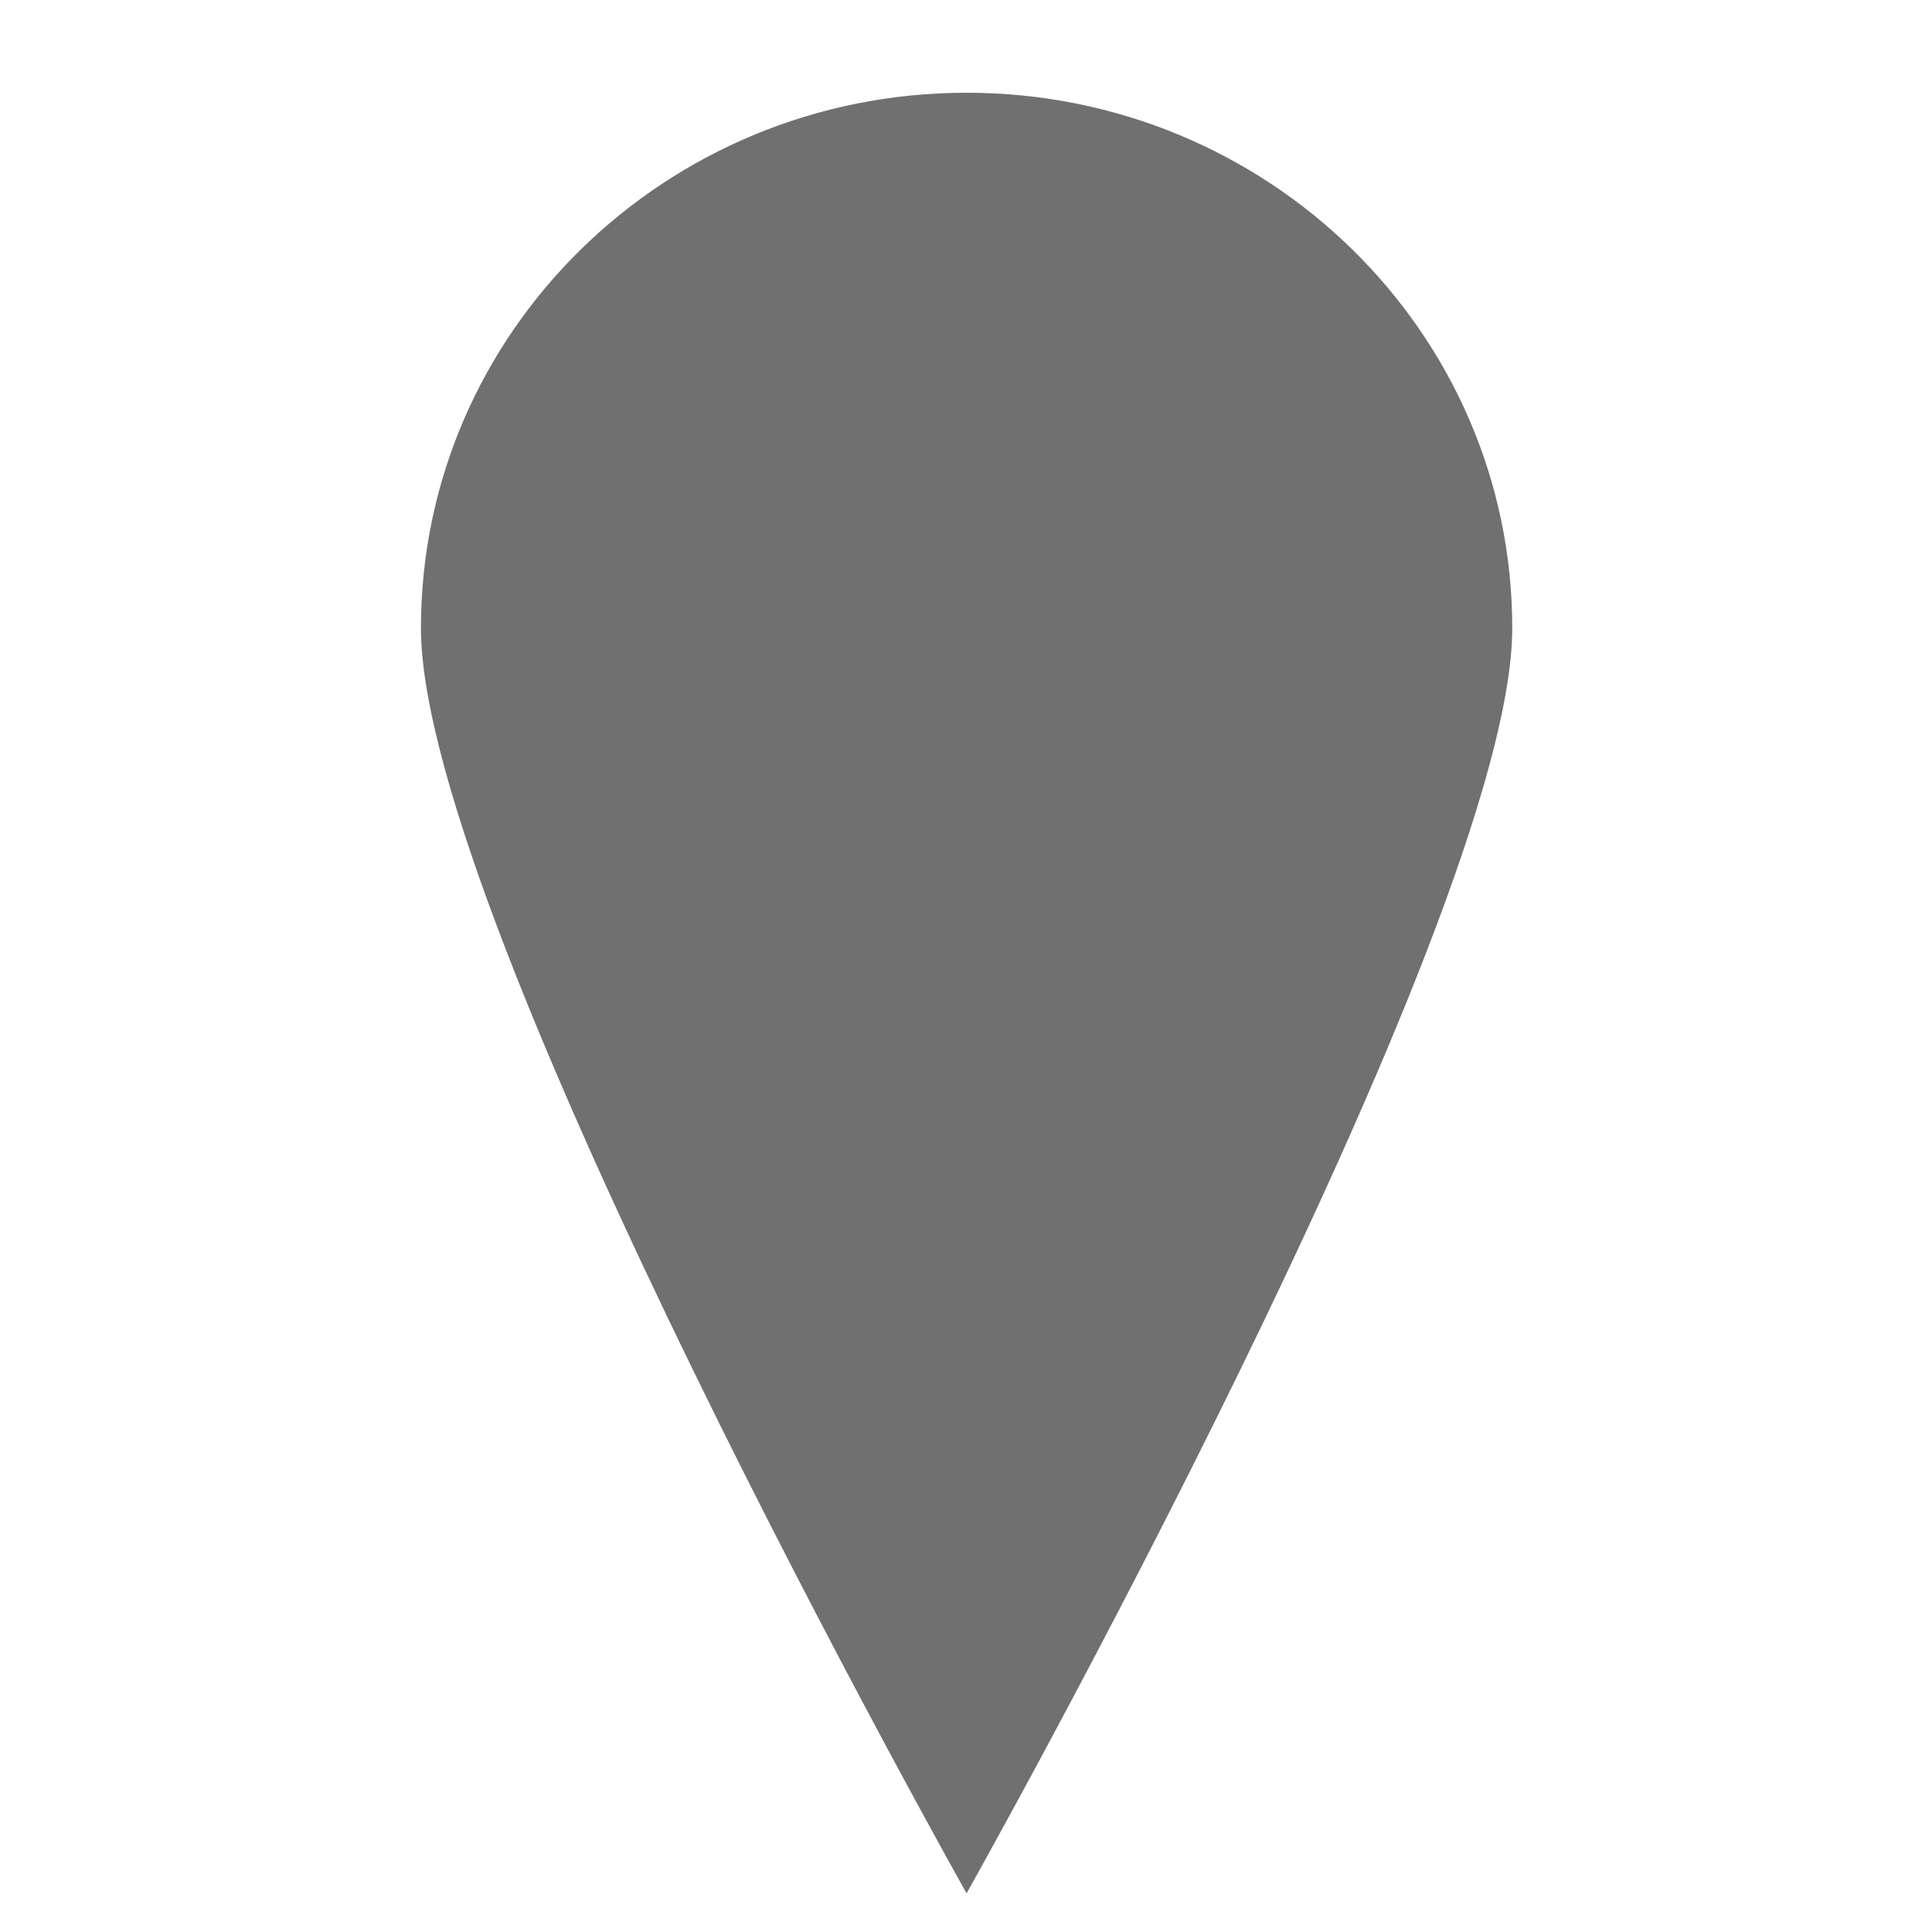
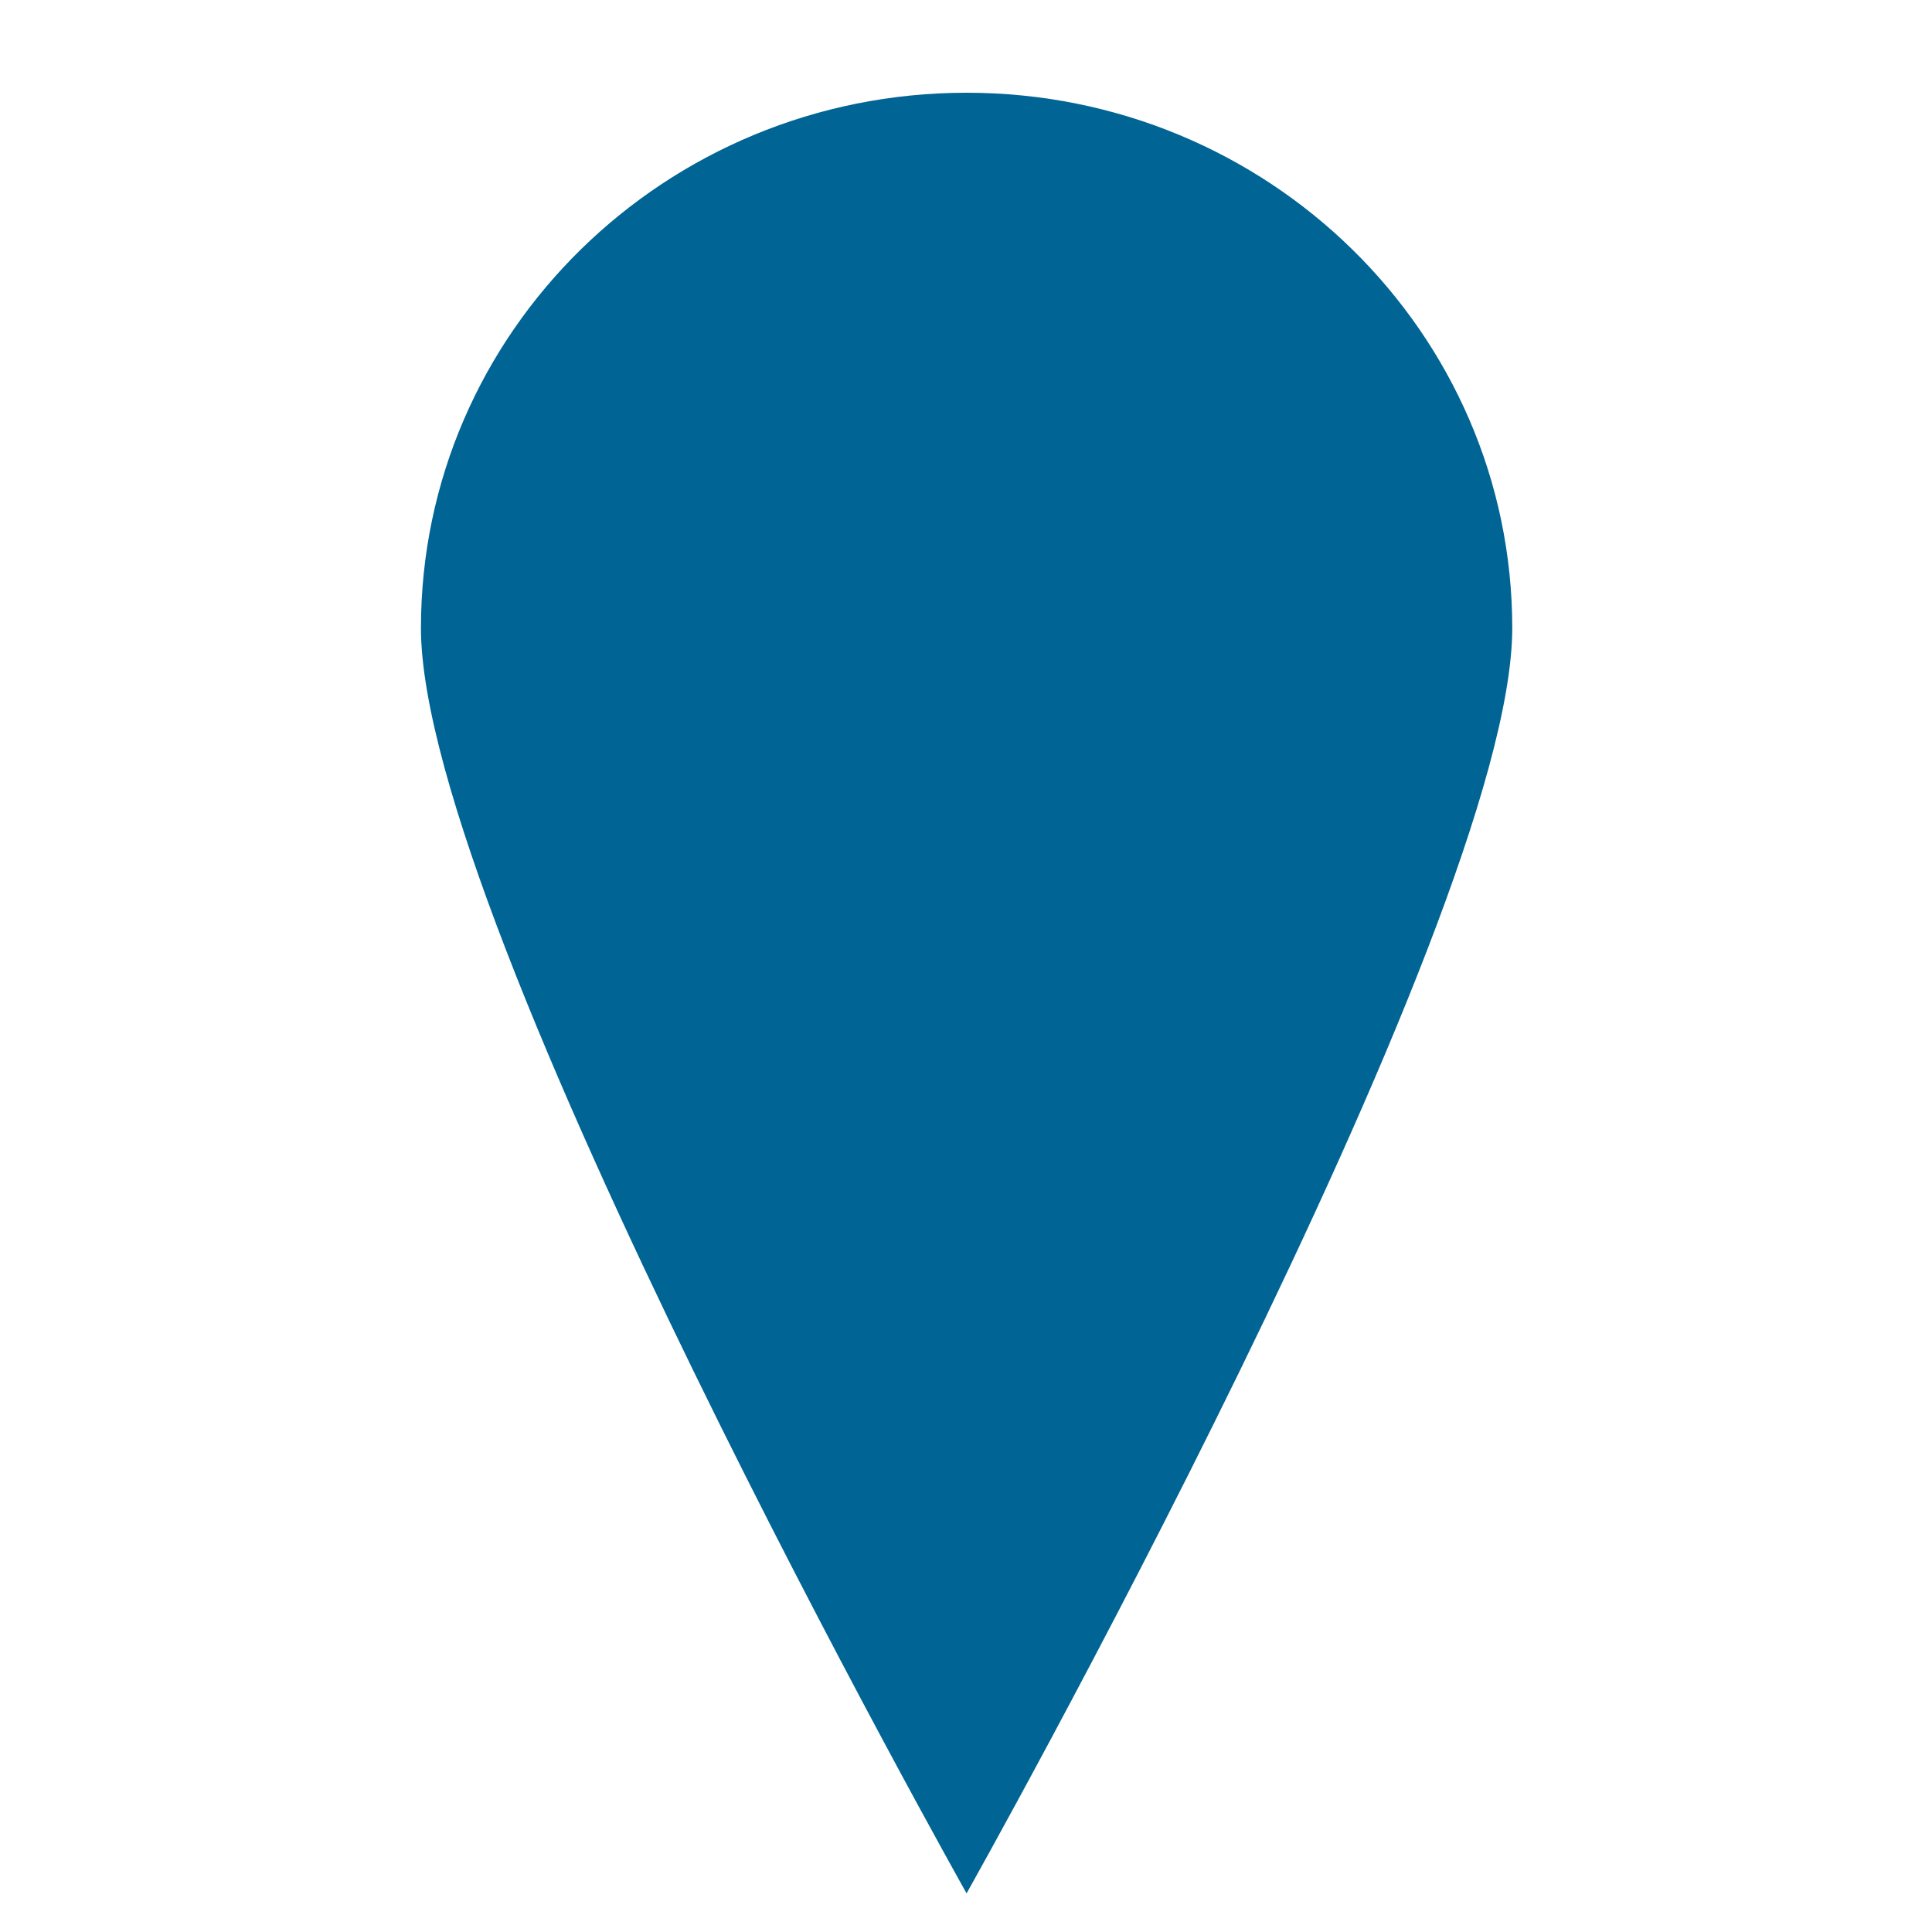
- <svg xmlns="http://www.w3.org/2000/svg" version="1.2" fill="#707070" baseProfile="tiny" width="50" height="50" viewBox="0 0 50 50" overflow="inherit">
+ <svg xmlns="http://www.w3.org/2000/svg" version="1.2" fill="#006494" baseProfile="tiny" width="50" height="50" viewBox="0 0 50 50" overflow="inherit">
  <path d="M25.015 2.4c-7.8 0-14.121 6.204-14.121 13.854 0 7.652 14.121 32.746 14.121 32.746s14.122-25.094 14.122-32.746c0-7.65-6.325-13.854-14.122-13.854z" />
</svg>
